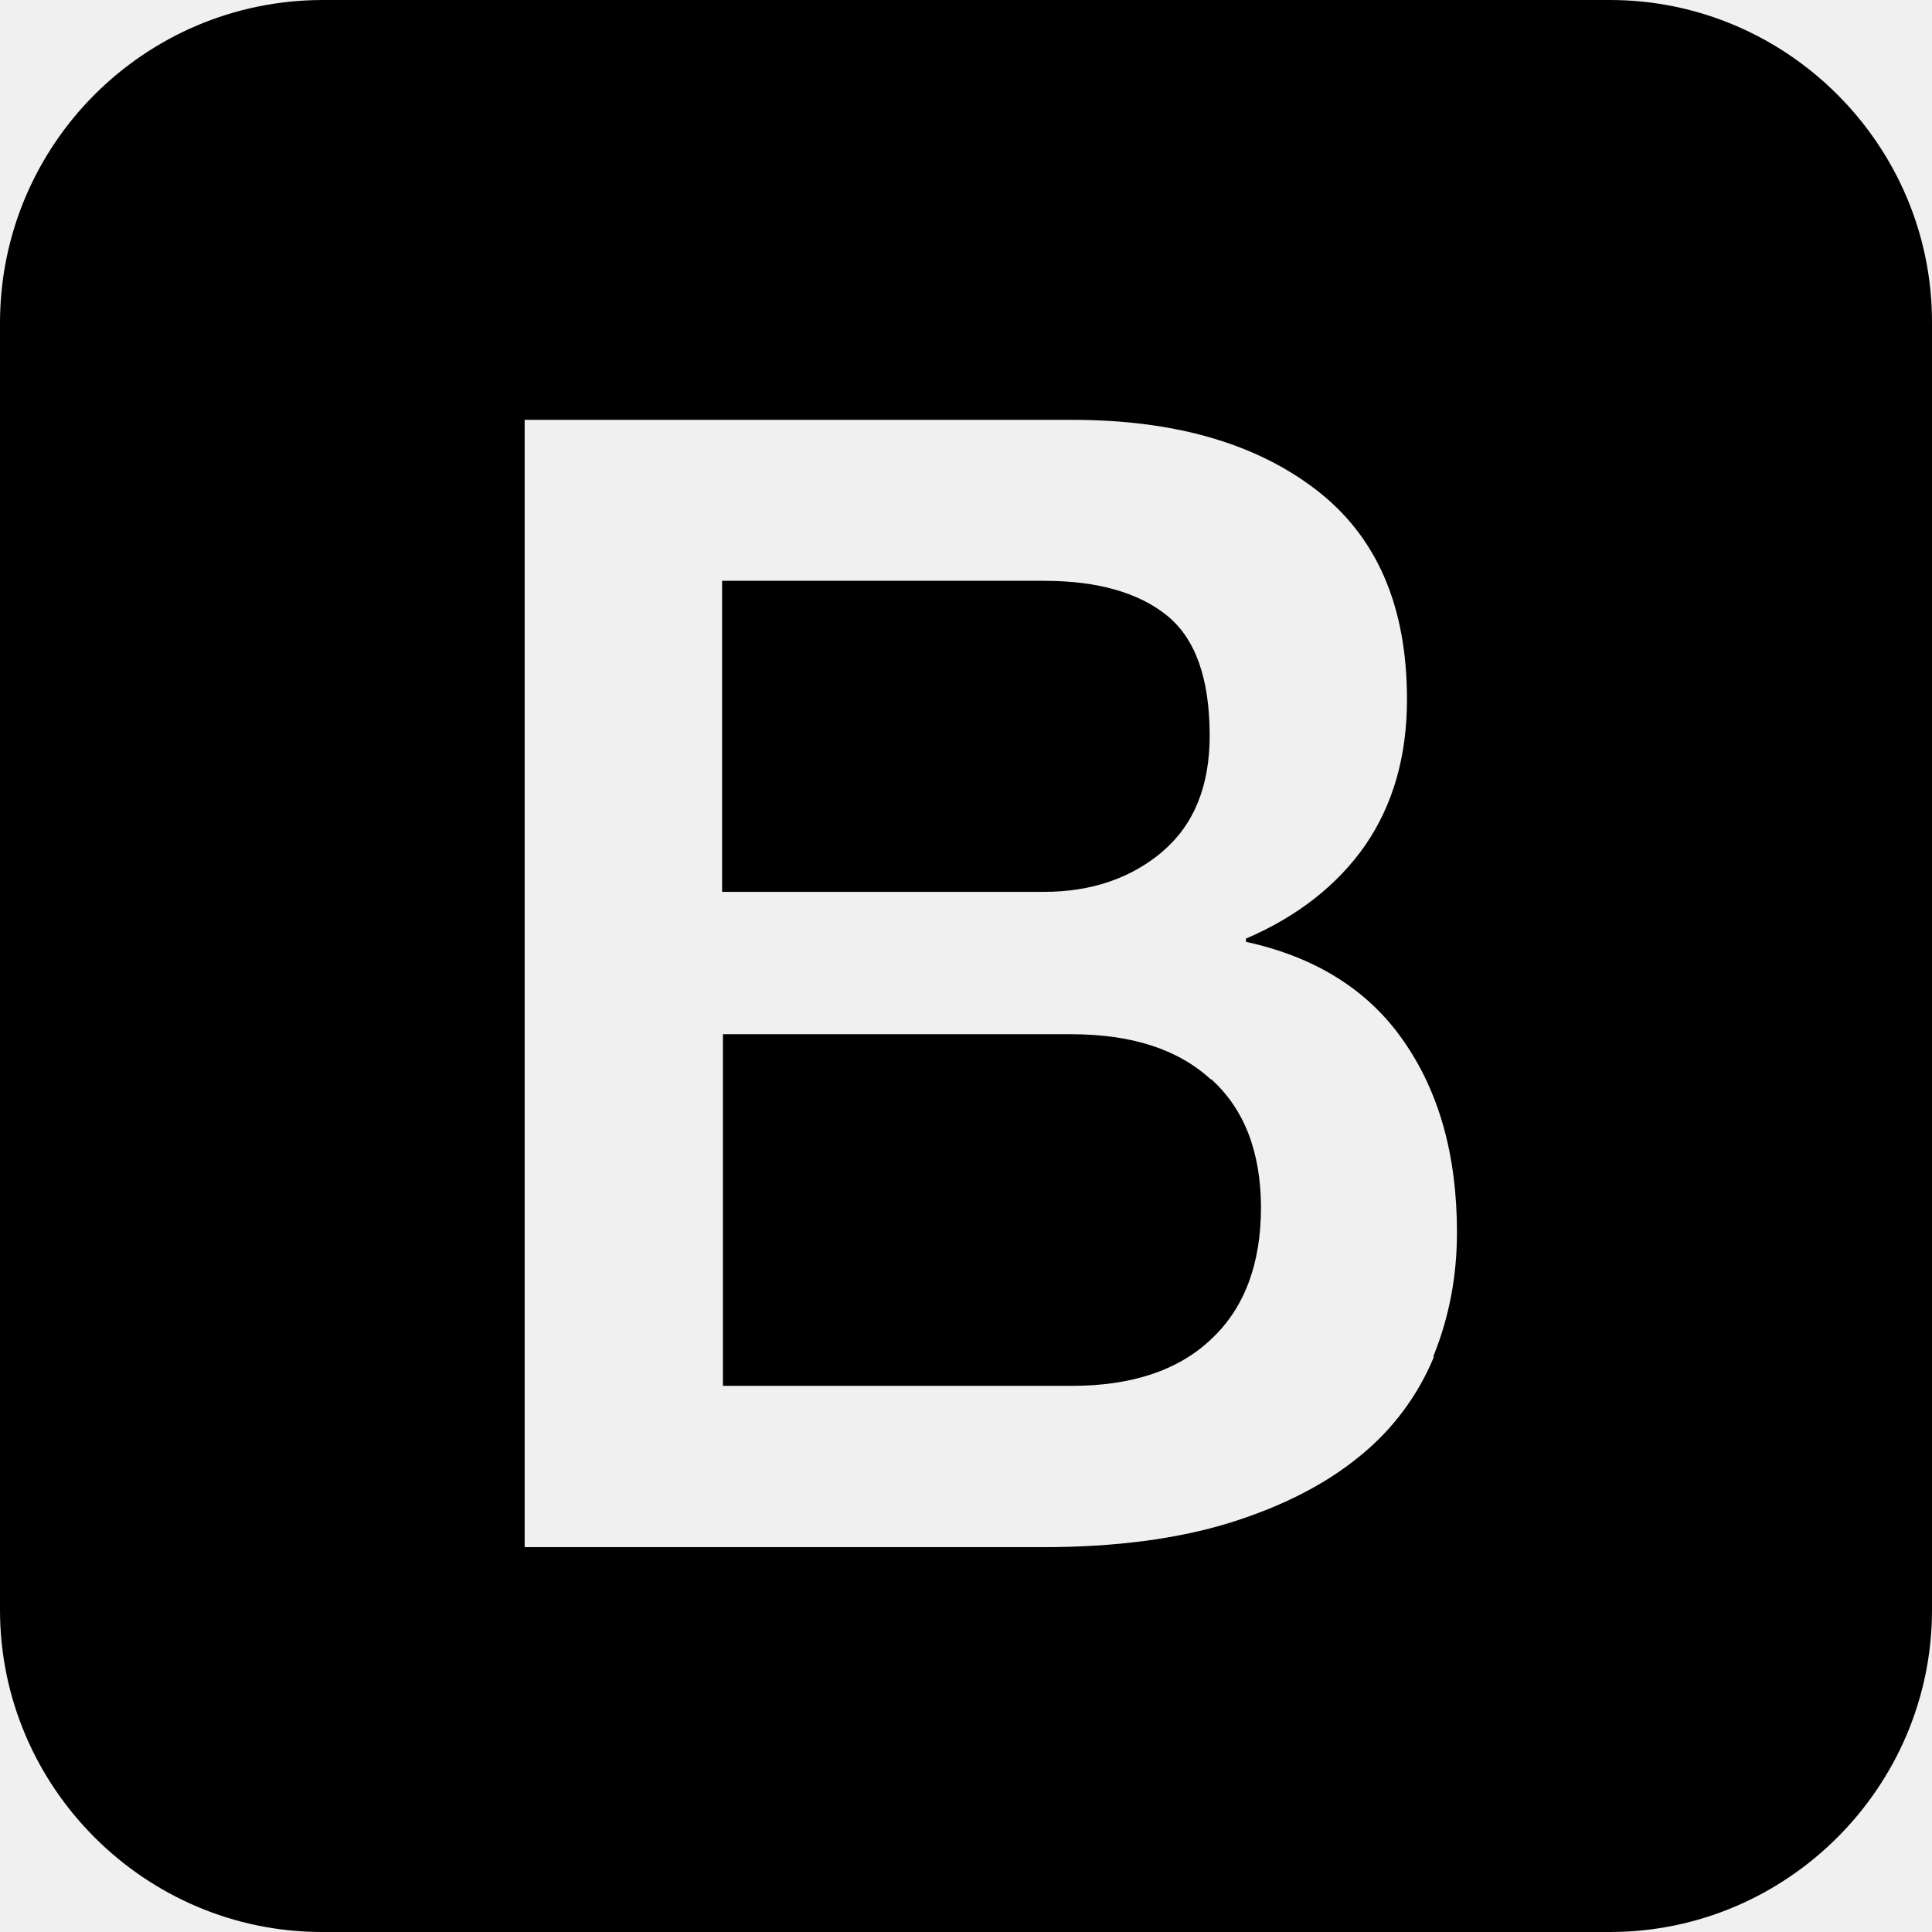
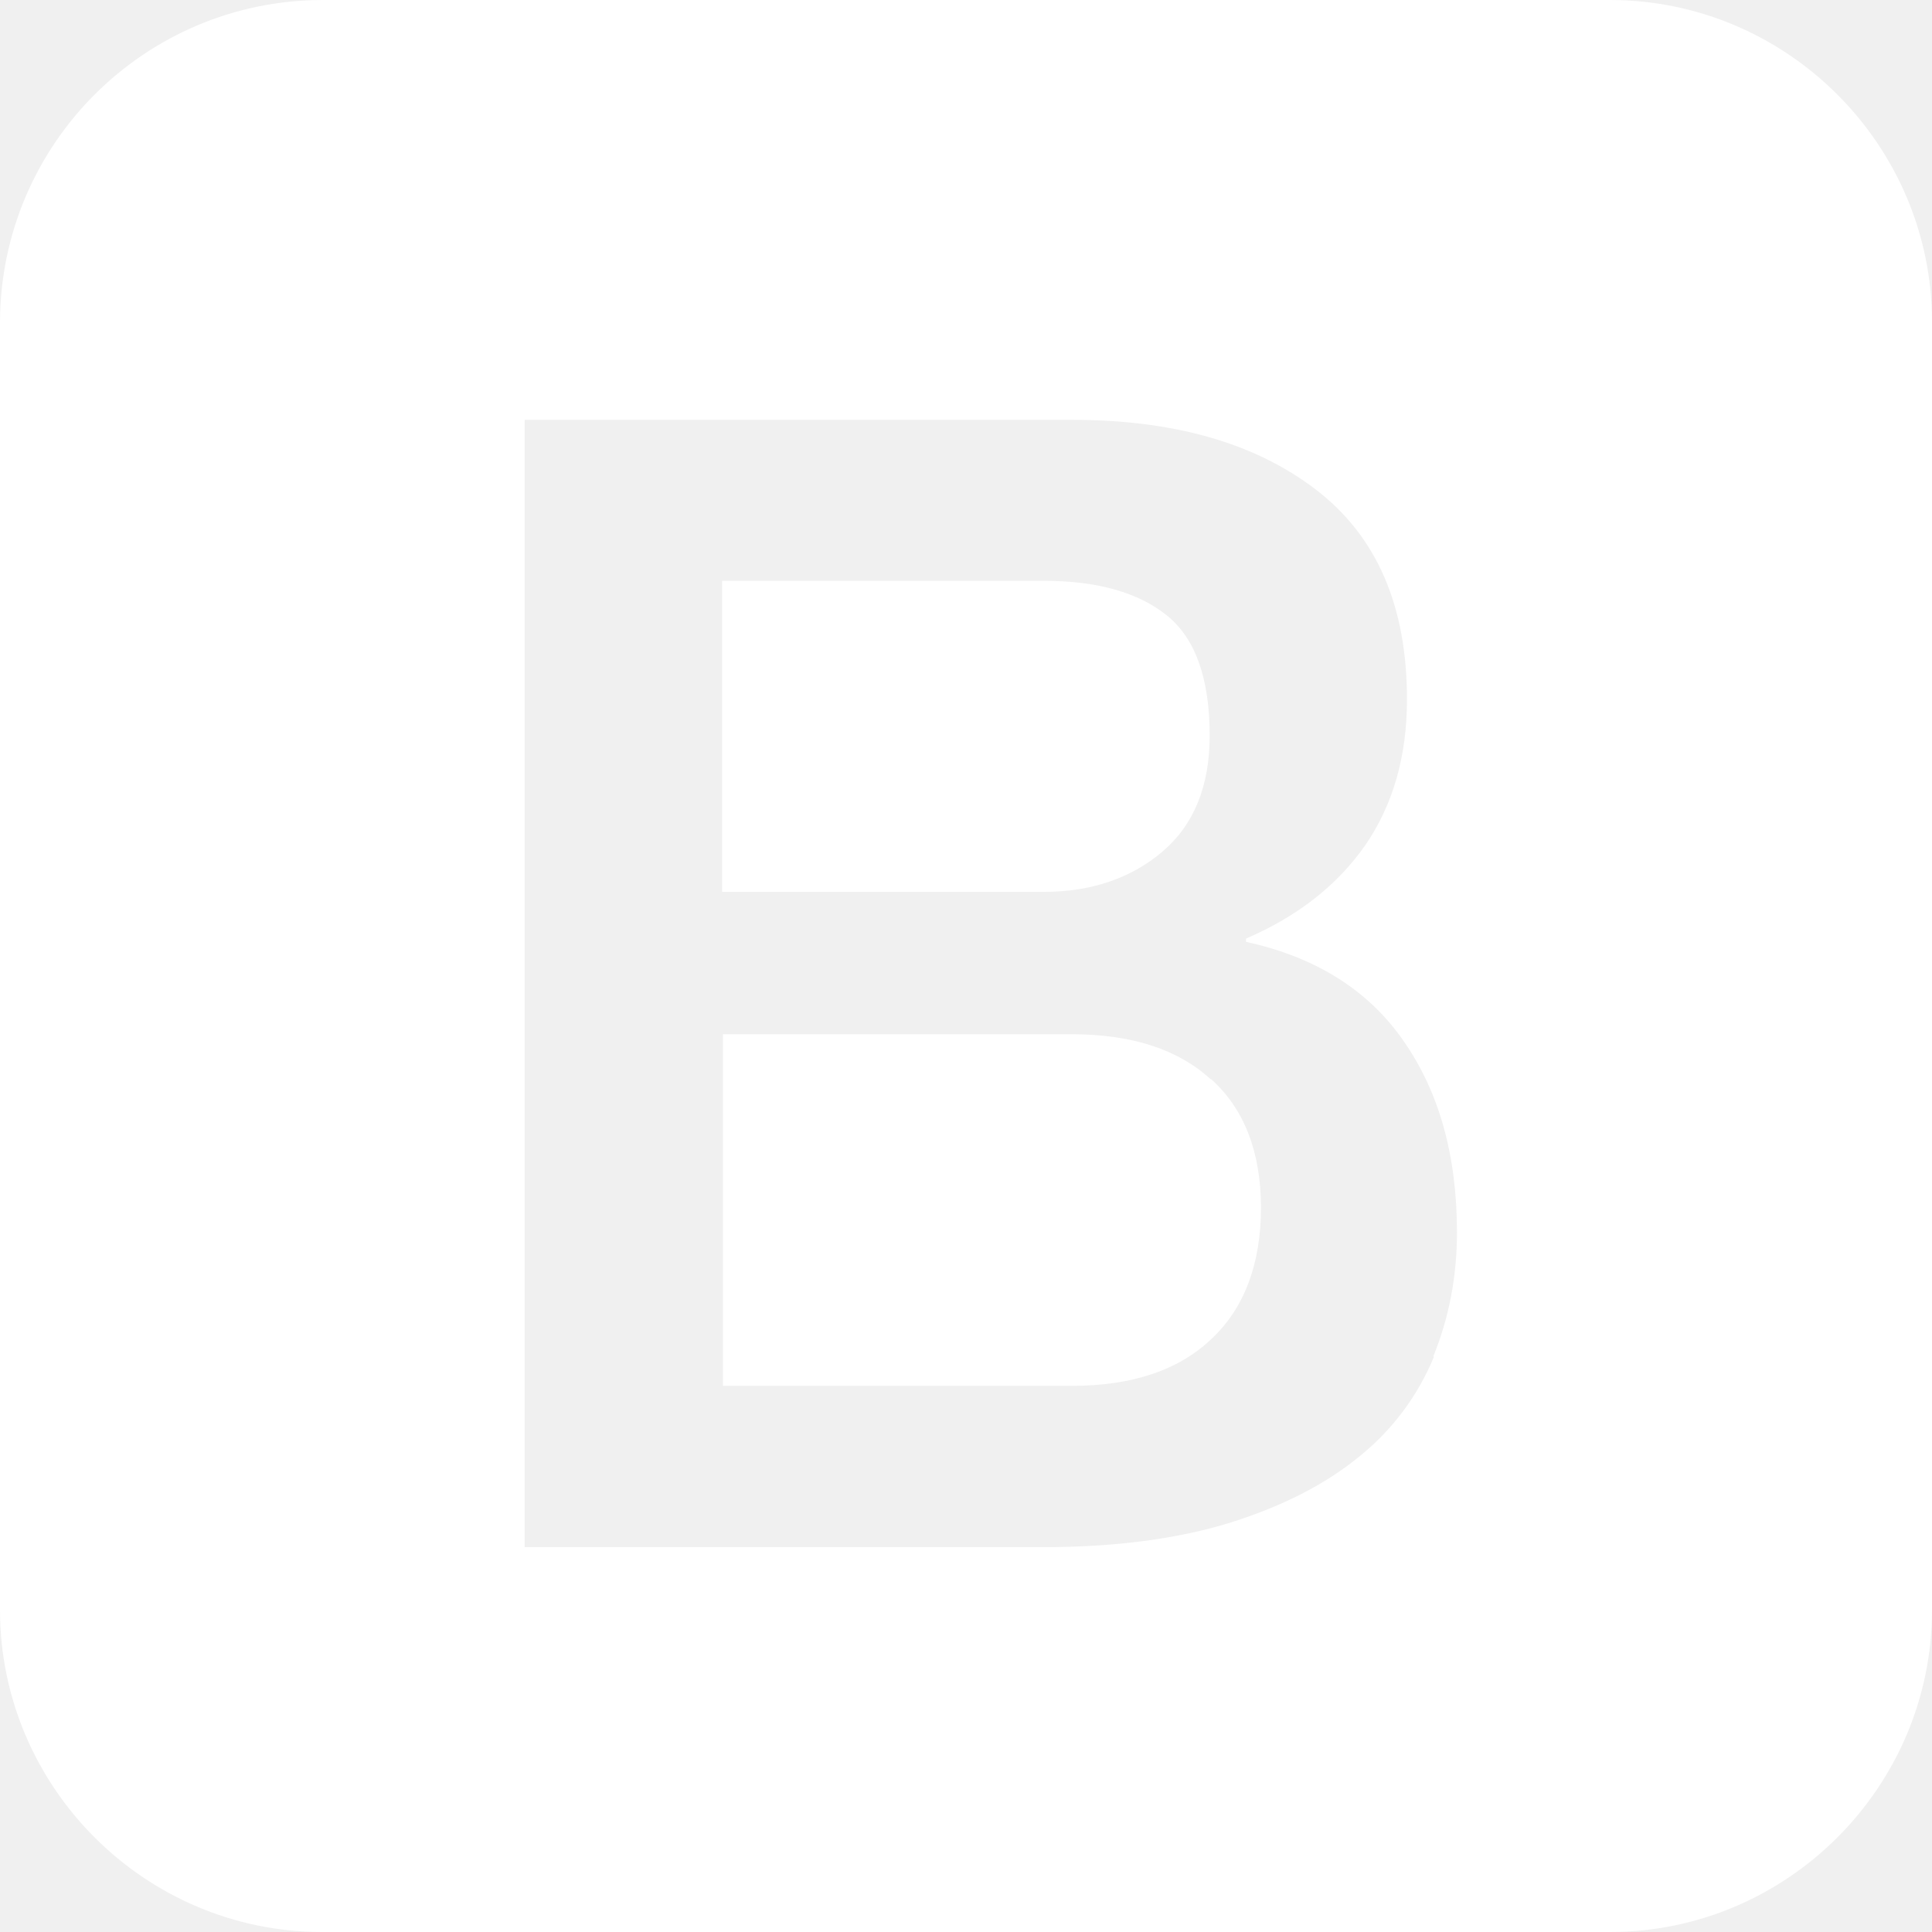
- <svg xmlns="http://www.w3.org/2000/svg" viewBox="0 0 16 16">
-   <path d="M13.333 0H2.667A2.675 2.675 0 0 0 0 2.667v10.666C0 14.8 1.2 16 2.667 16h10.666C14.8 16 16 14.8 16 13.333V2.667C16 1.2 14.8 0 13.333 0zm-1.458 11.237a2.07 2.07 0 0 1-.615.823c-.28.23-.635.413-1.072.55-.436.135-.954.203-1.555.203H4.345V3.477H8.88c.838 0 1.51.19 2.014.575.505.385.758.962.758 1.74 0 .47-.115.872-.345 1.207-.23.33-.56.59-.988.774V7.8c.57.124 1.01.396 1.302.817.296.422.445.95.445 1.59 0 .364-.066.707-.196 1.026zm-1.85-2.3c-.273-.25-.658-.372-1.154-.372H5.987v2.912h2.89c.495 0 .882-.128 1.154-.387.274-.256.412-.622.412-1.093-.002-.46-.14-.815-.413-1.06zm-.4-1.883c.263-.223.393-.544.393-.962 0-.47-.117-.803-.353-.994-.235-.19-.575-.288-1.02-.288H5.98v2.576h2.666c.392 0 .72-.113.98-.332z" />
+ <svg xmlns="http://www.w3.org/2000/svg" xmlns:ns1="http://www.openswatchbook.org/uri/2009/osb" viewBox="0 0 16 16" id="svg2" version="1.1">
+   <defs id="defs8">
+     <linearGradient id="linearGradient4138" ns1:paint="solid">
+       <stop style="stop-color:#000000;stop-opacity:1;" offset="0" id="stop4140" />
+     </linearGradient>
+   </defs>
+   <path d="M13.333 0H2.667A2.675 2.675 0 0 0 0 2.667v10.666C0 14.8 1.2 16 2.667 16h10.666C14.8 16 16 14.8 16 13.333V2.667C16 1.2 14.8 0 13.333 0zm-1.458 11.237a2.07 2.07 0 0 1-.615.823c-.28.23-.635.413-1.072.55-.436.135-.954.203-1.555.203H4.345V3.477H8.88c.838 0 1.51.19 2.014.575.505.385.758.962.758 1.74 0 .47-.115.872-.345 1.207-.23.33-.56.59-.988.774V7.8c.57.124 1.01.396 1.302.817.296.422.445.95.445 1.59 0 .364-.066.707-.196 1.026zm-1.85-2.3c-.273-.25-.658-.372-1.154-.372H5.987v2.912h2.89c.495 0 .882-.128 1.154-.387.274-.256.412-.622.412-1.093-.002-.46-.14-.815-.413-1.06zm-.4-1.883c.263-.223.393-.544.393-.962 0-.47-.117-.803-.353-.994-.235-.19-.575-.288-1.02-.288H5.98v2.576h2.666c.392 0 .72-.113.98-.332z" id="path4" style="fill-opacity:1;fill:#ffffff" />
</svg>
